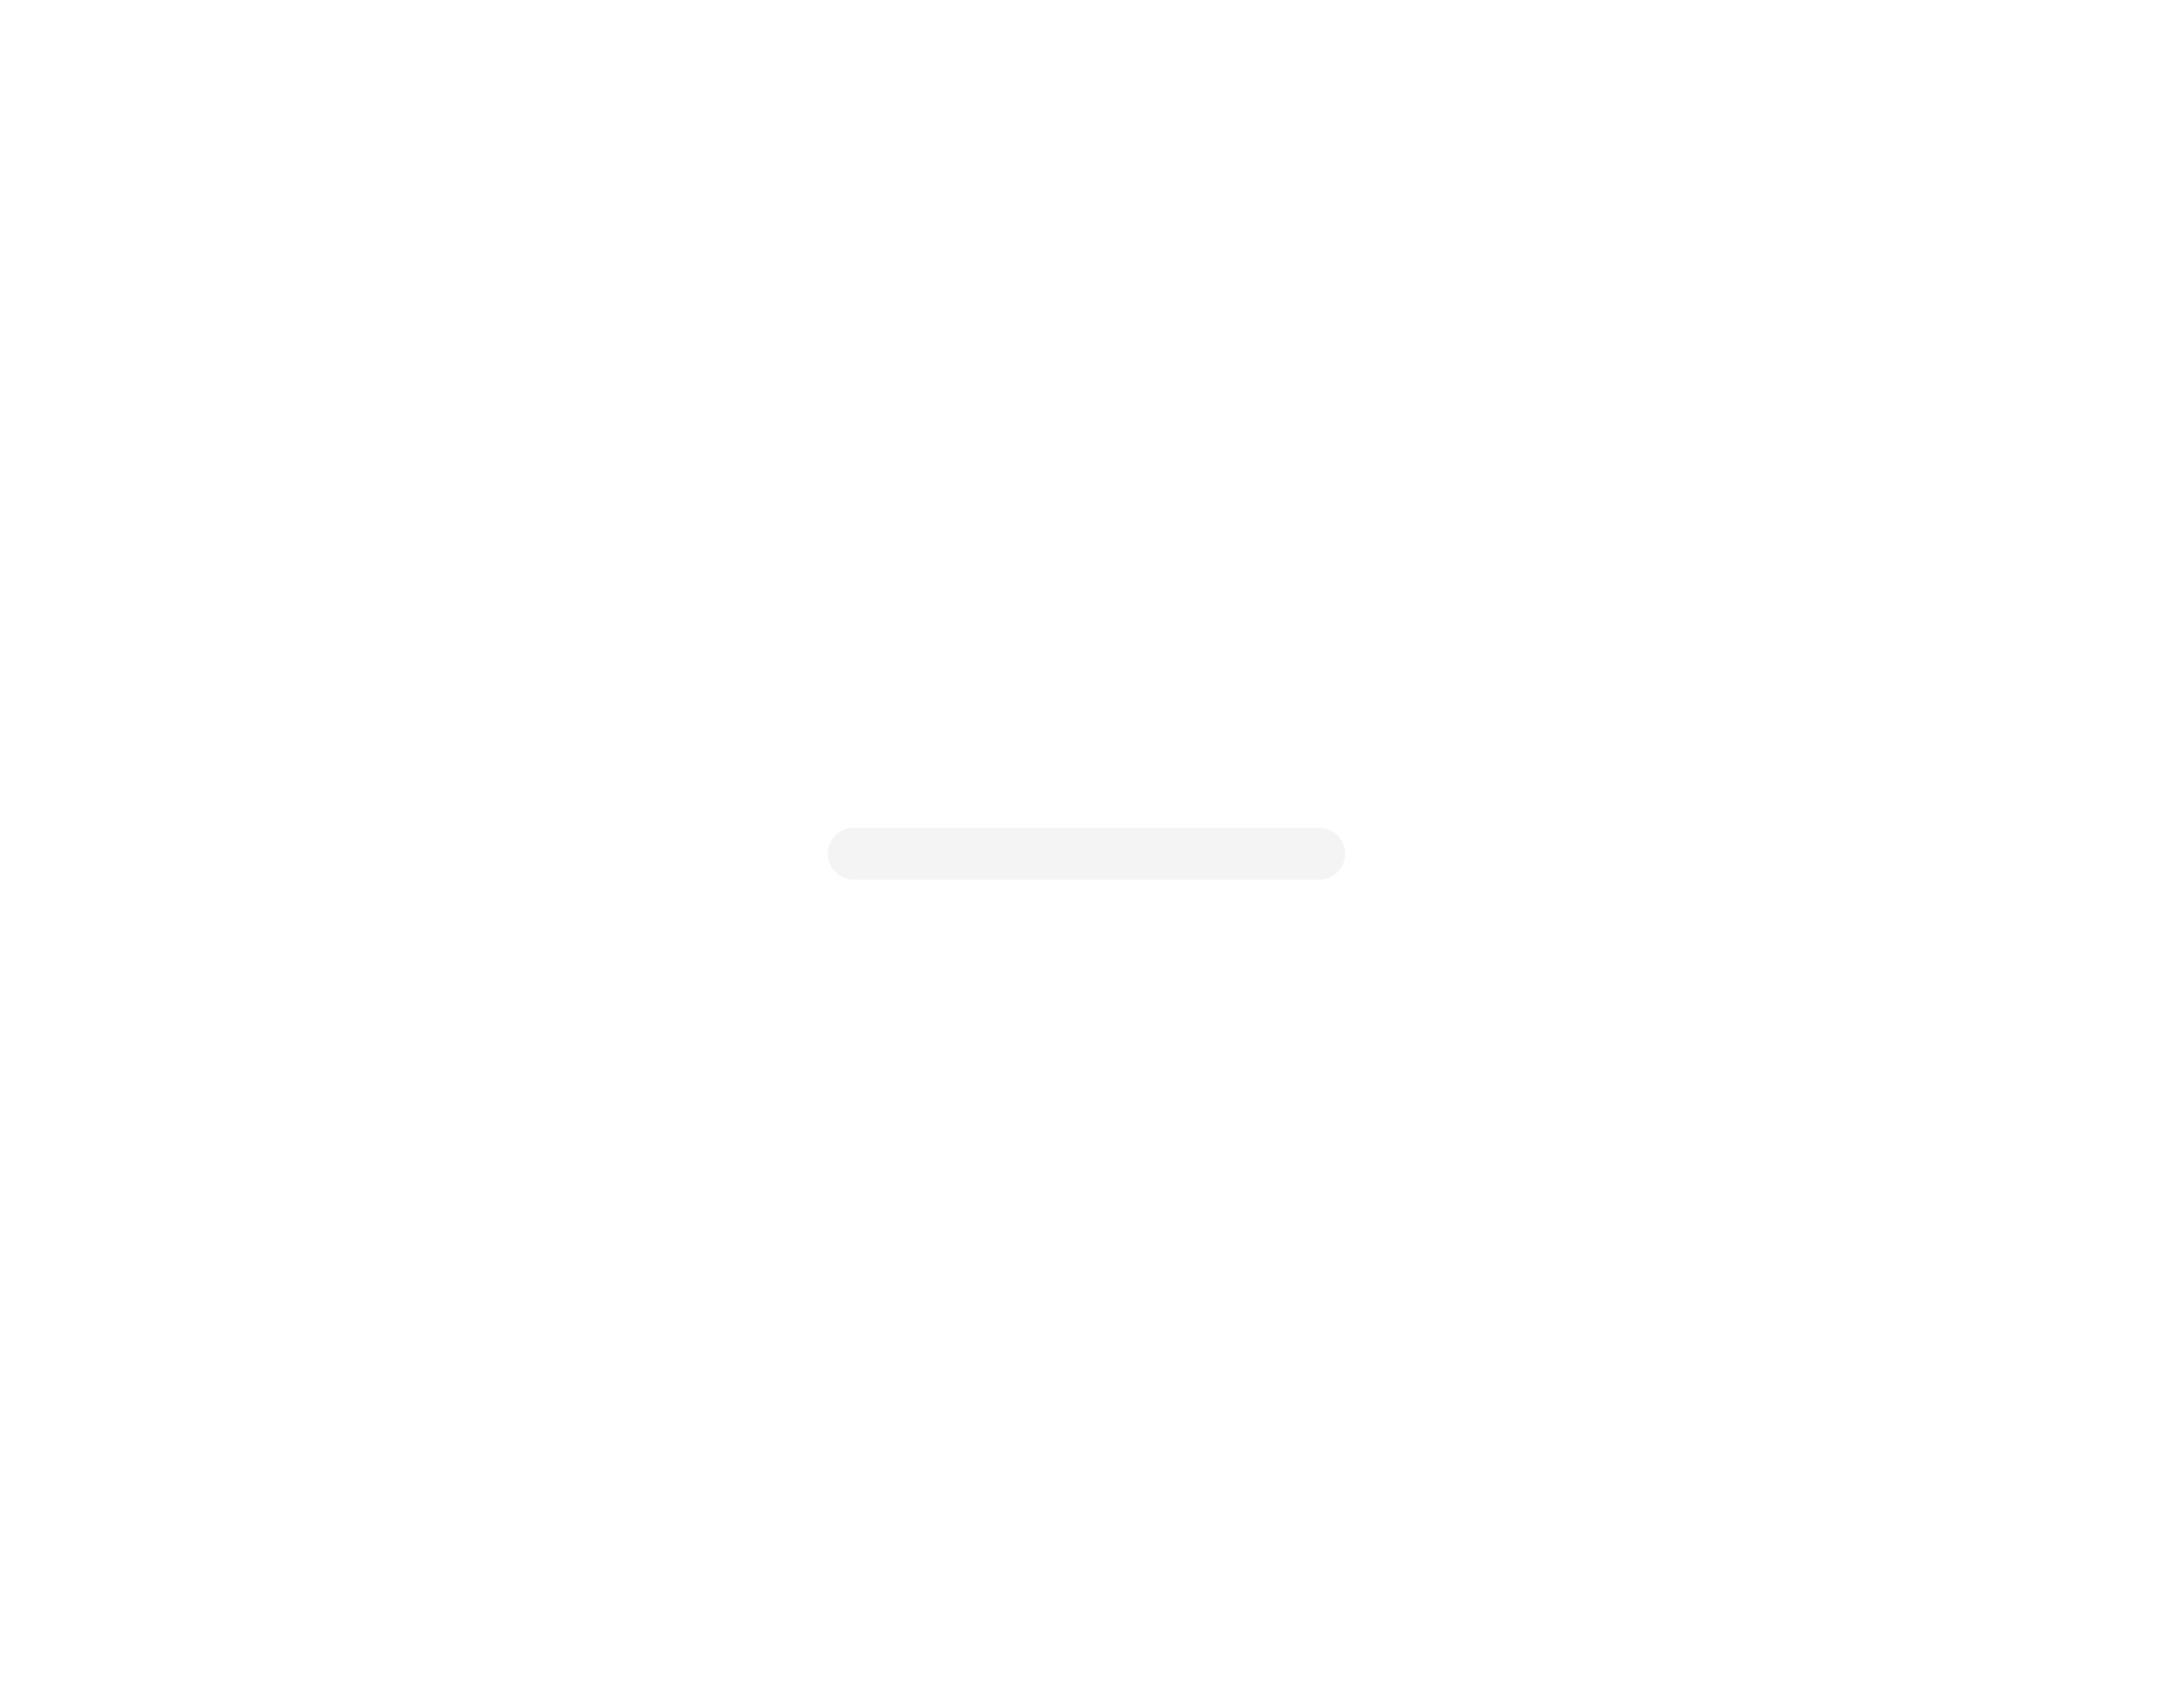
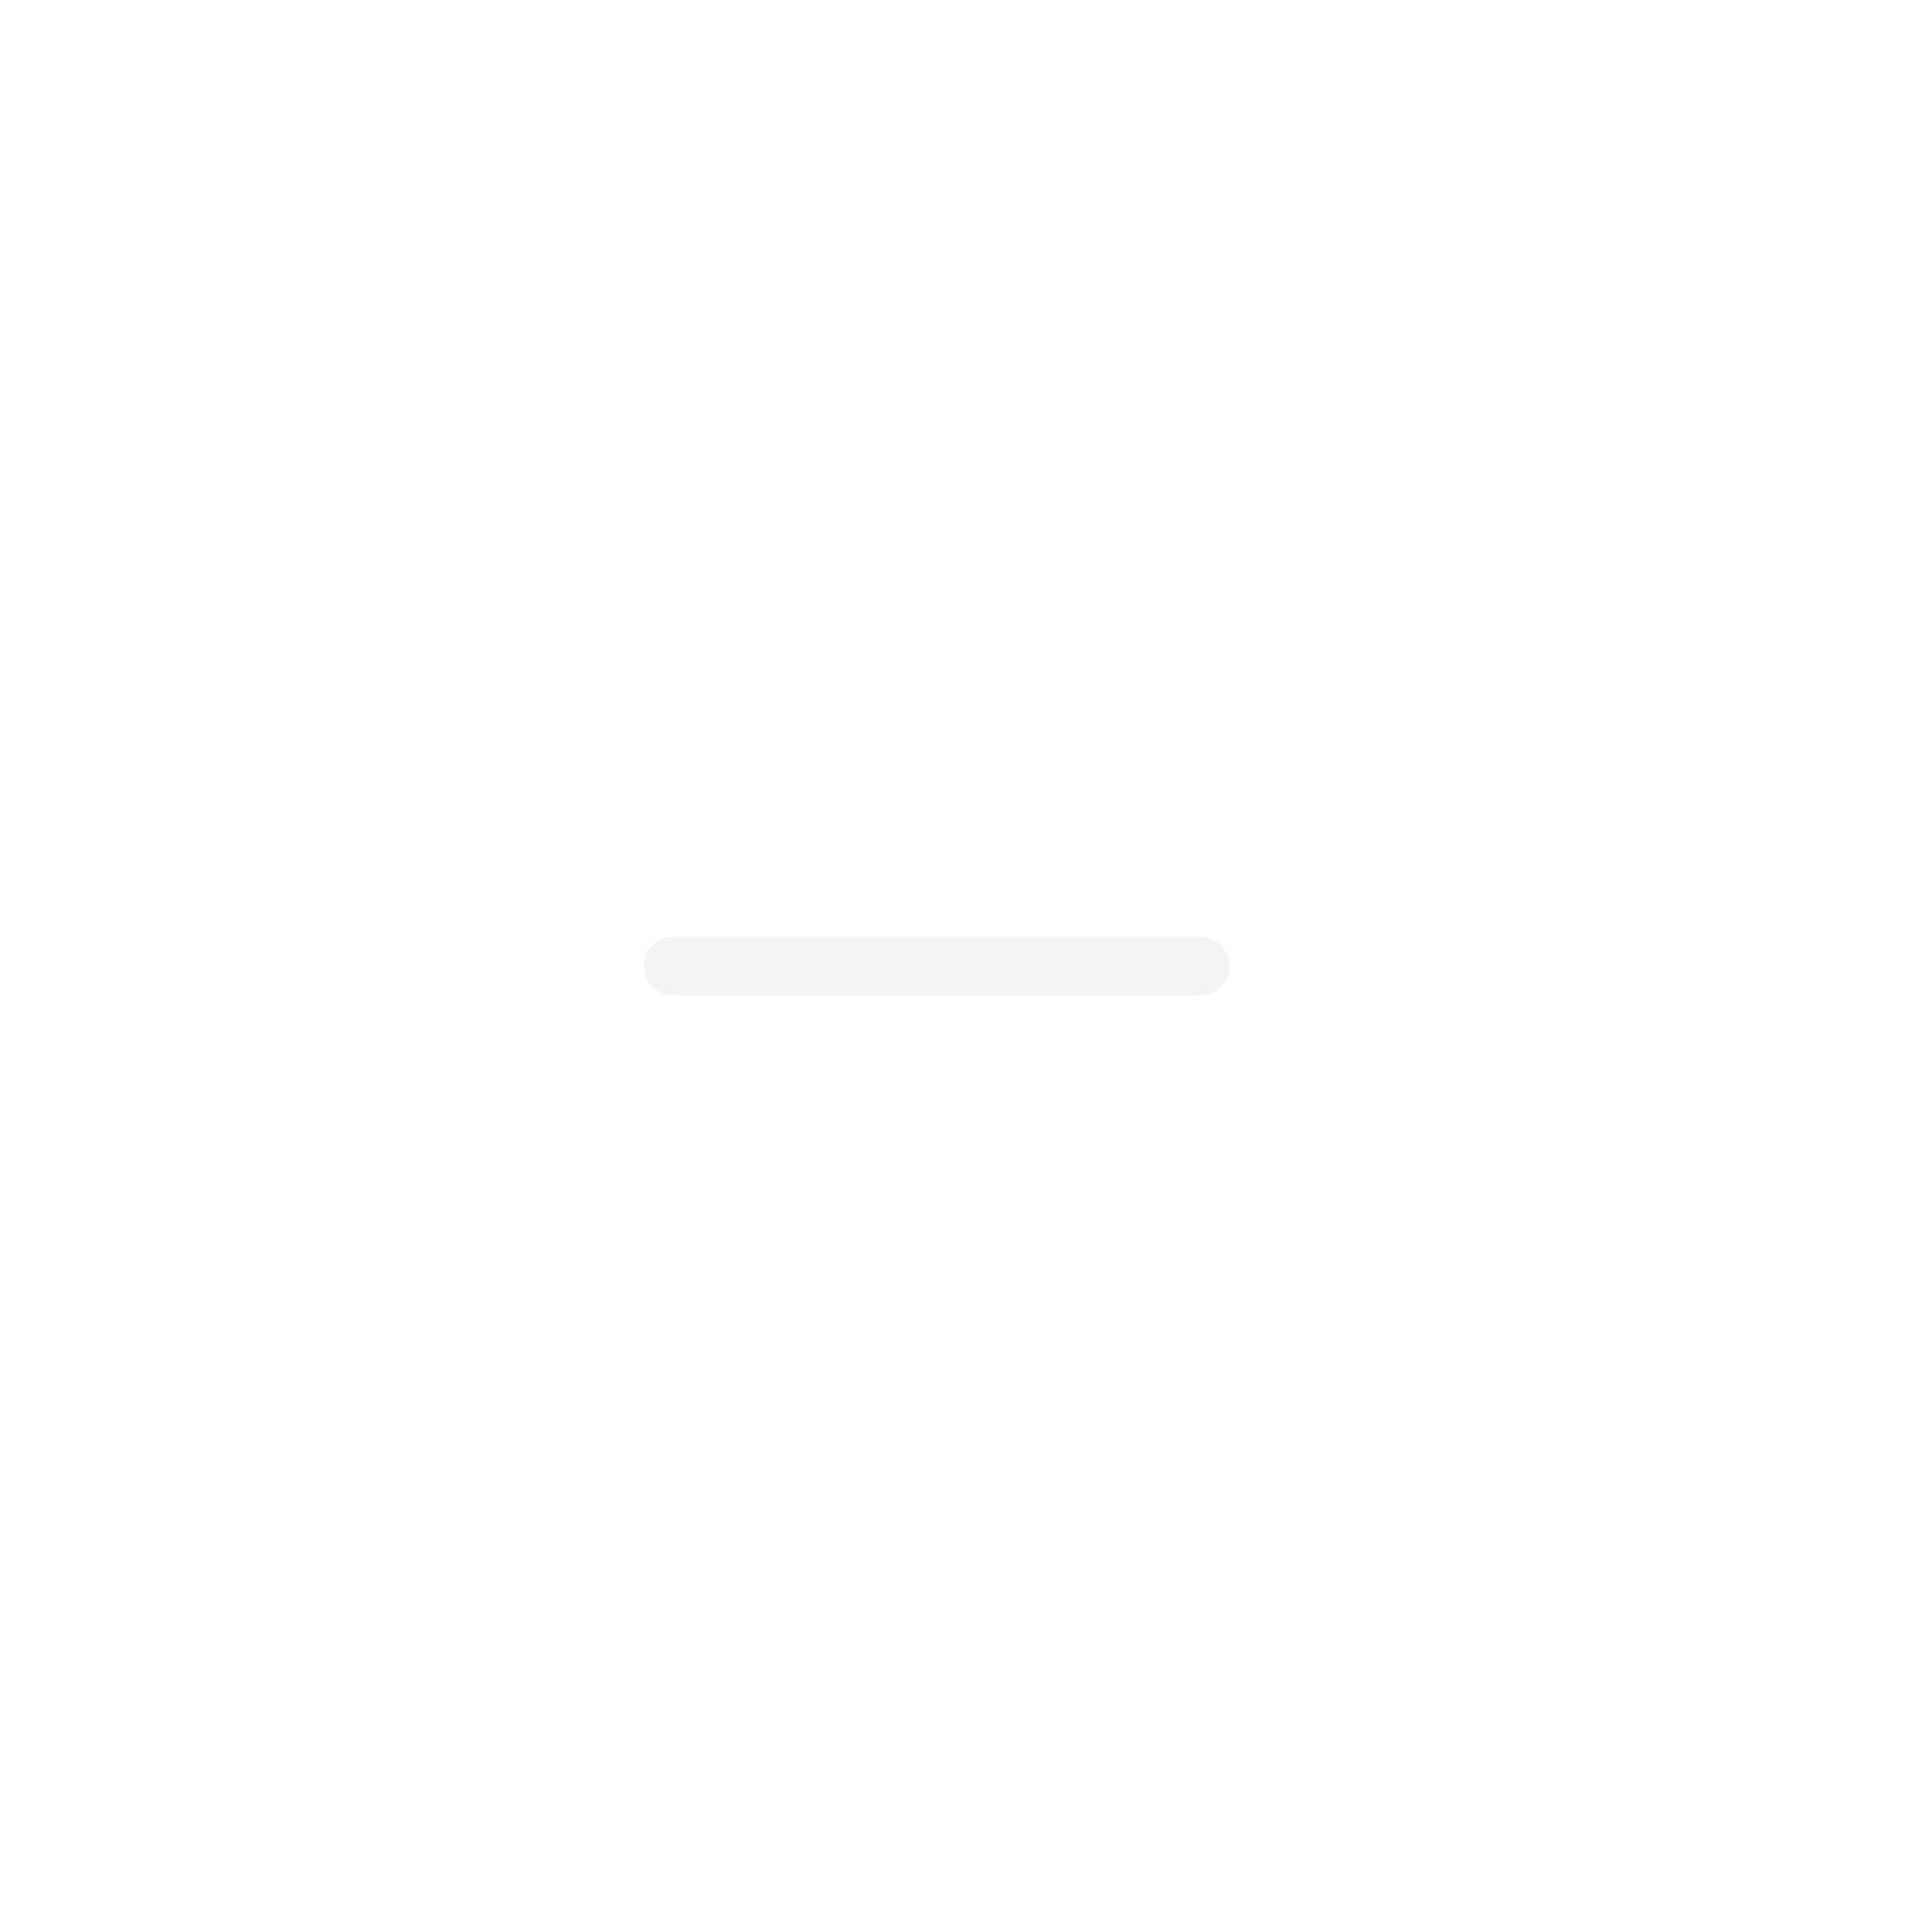
- <svg xmlns="http://www.w3.org/2000/svg" width="42" height="33" viewBox="0 0 42 33">
+ <svg xmlns="http://www.w3.org/2000/svg" width="33" height="33" viewBox="0 0 33 33">
  <g fill="none" stroke="#f4f4f4" stroke-width="1" stroke-linecap="round" stroke-linejoin="round">
-     <path d="M 16.5,16.5 H 25.5" />
+     <path d="M 11.5,16.5 H 20.5" />
  </g>
</svg>
